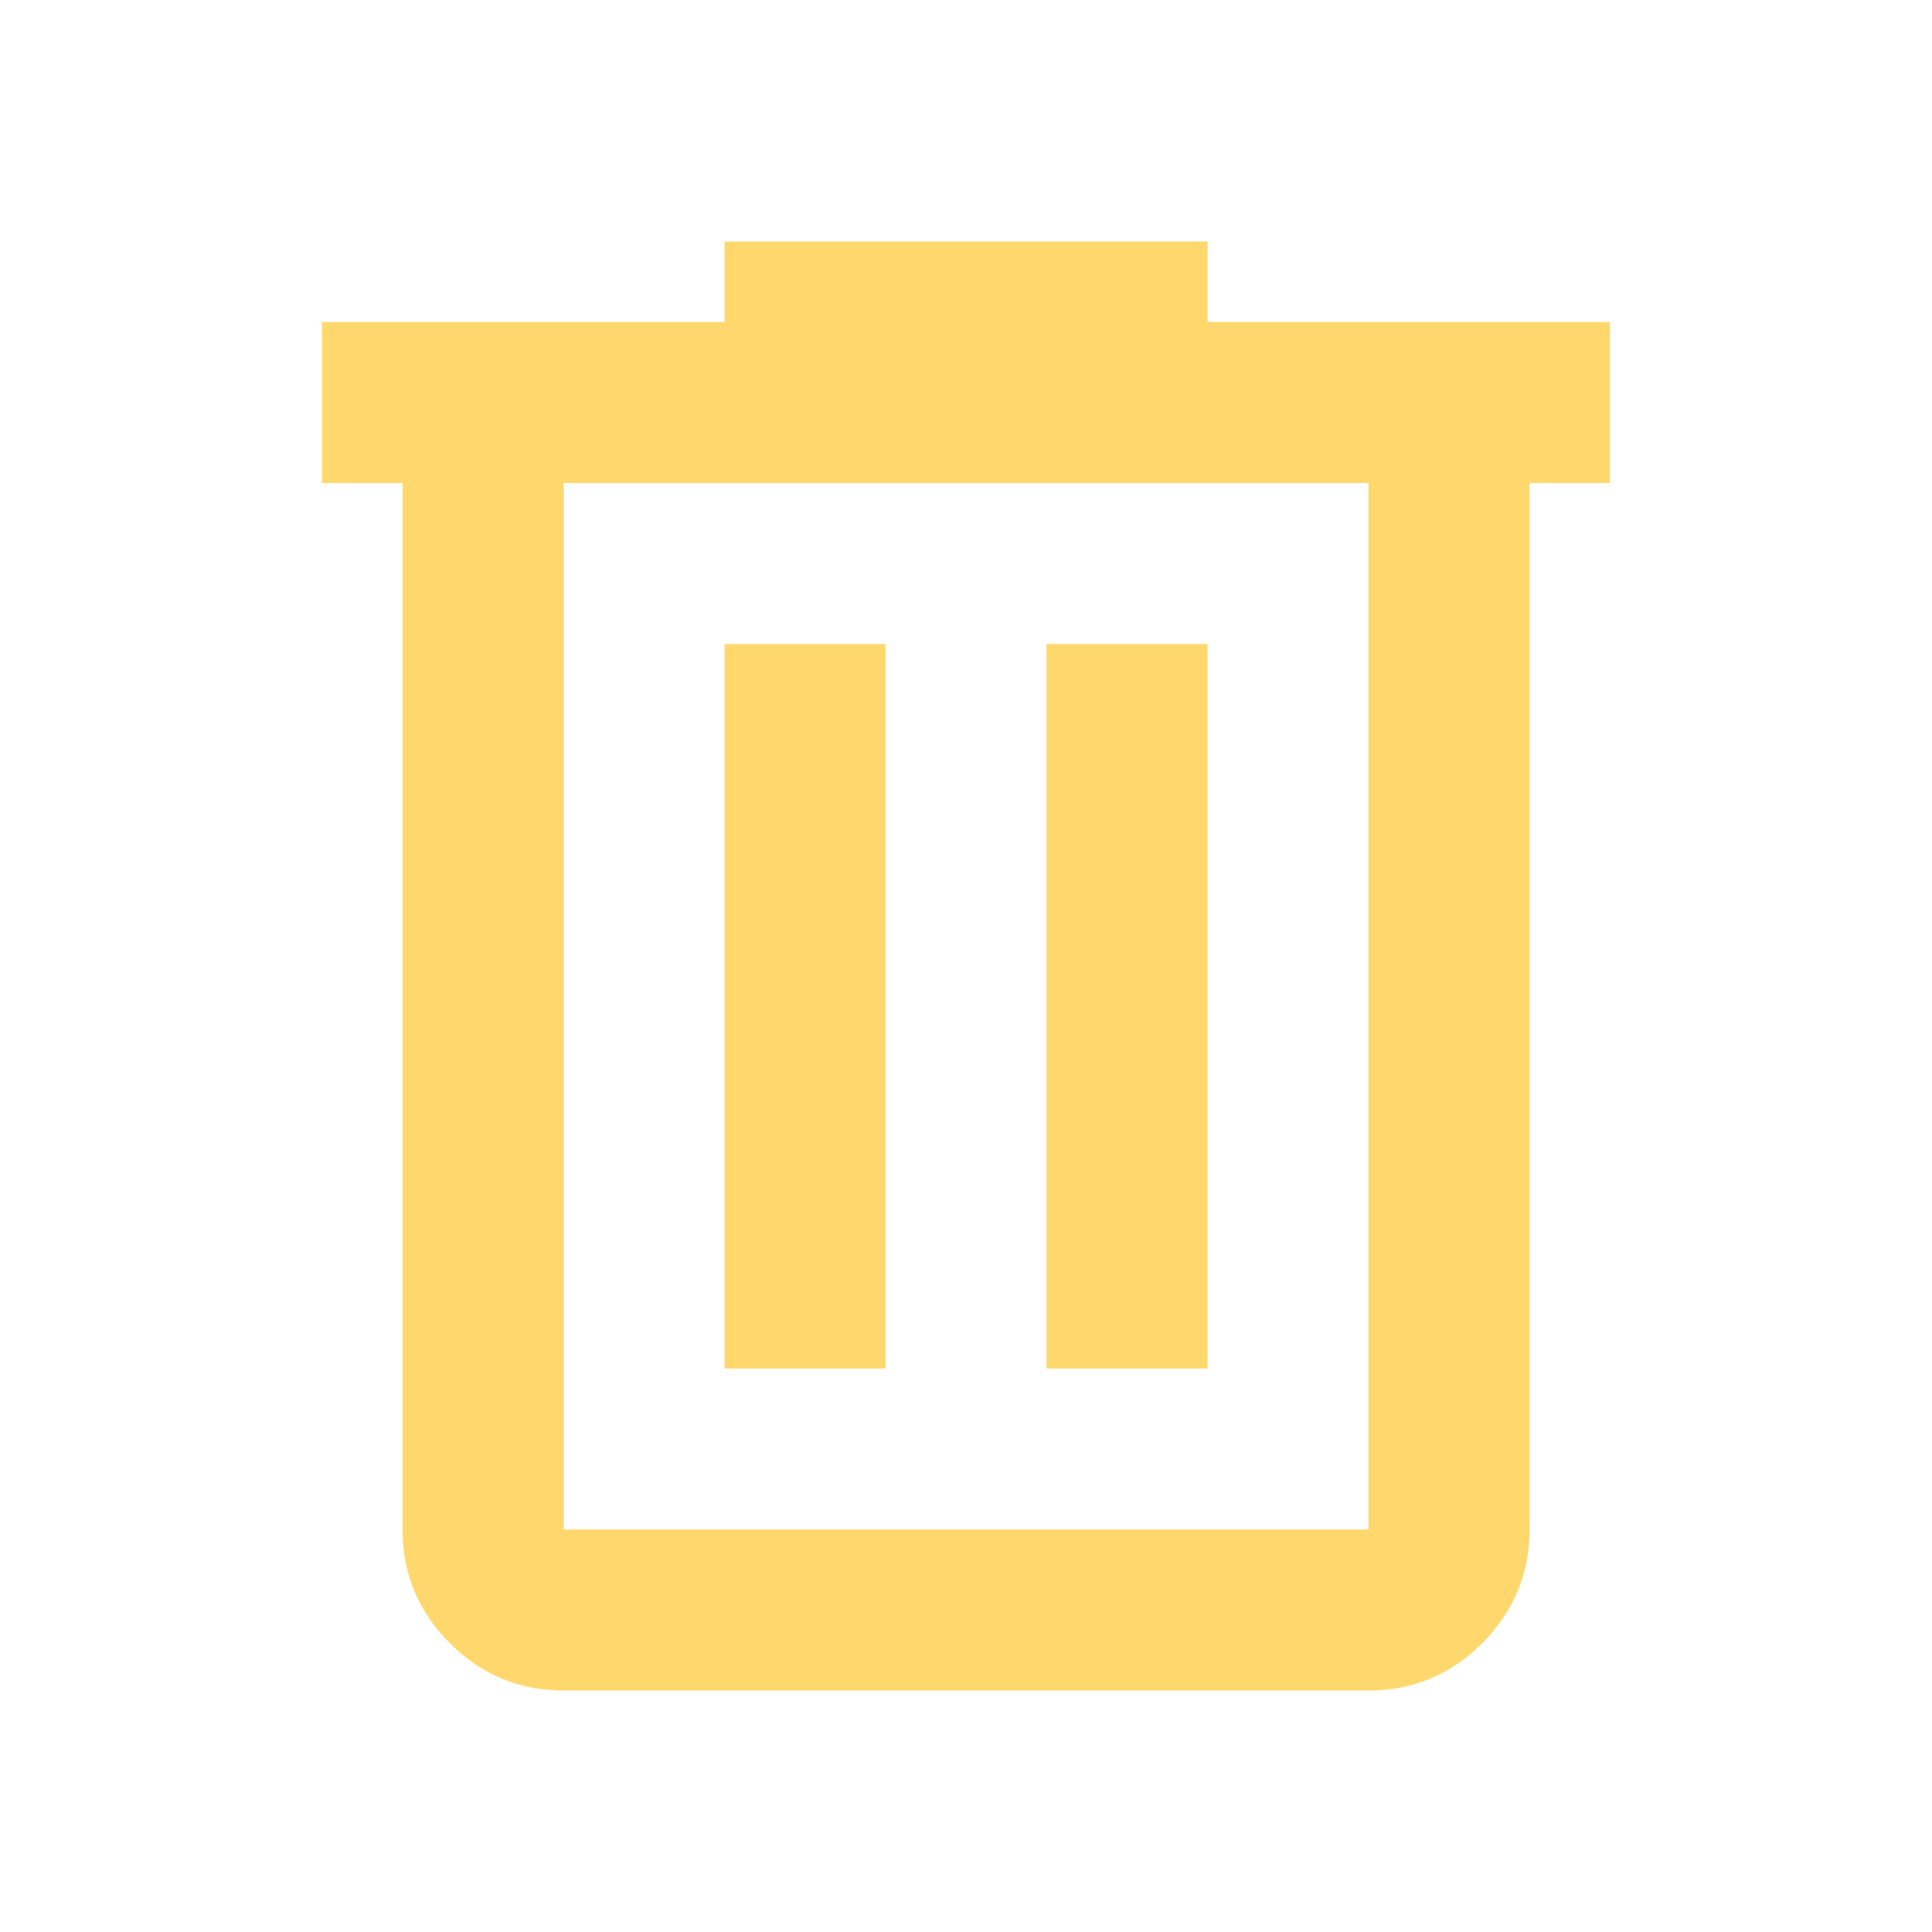
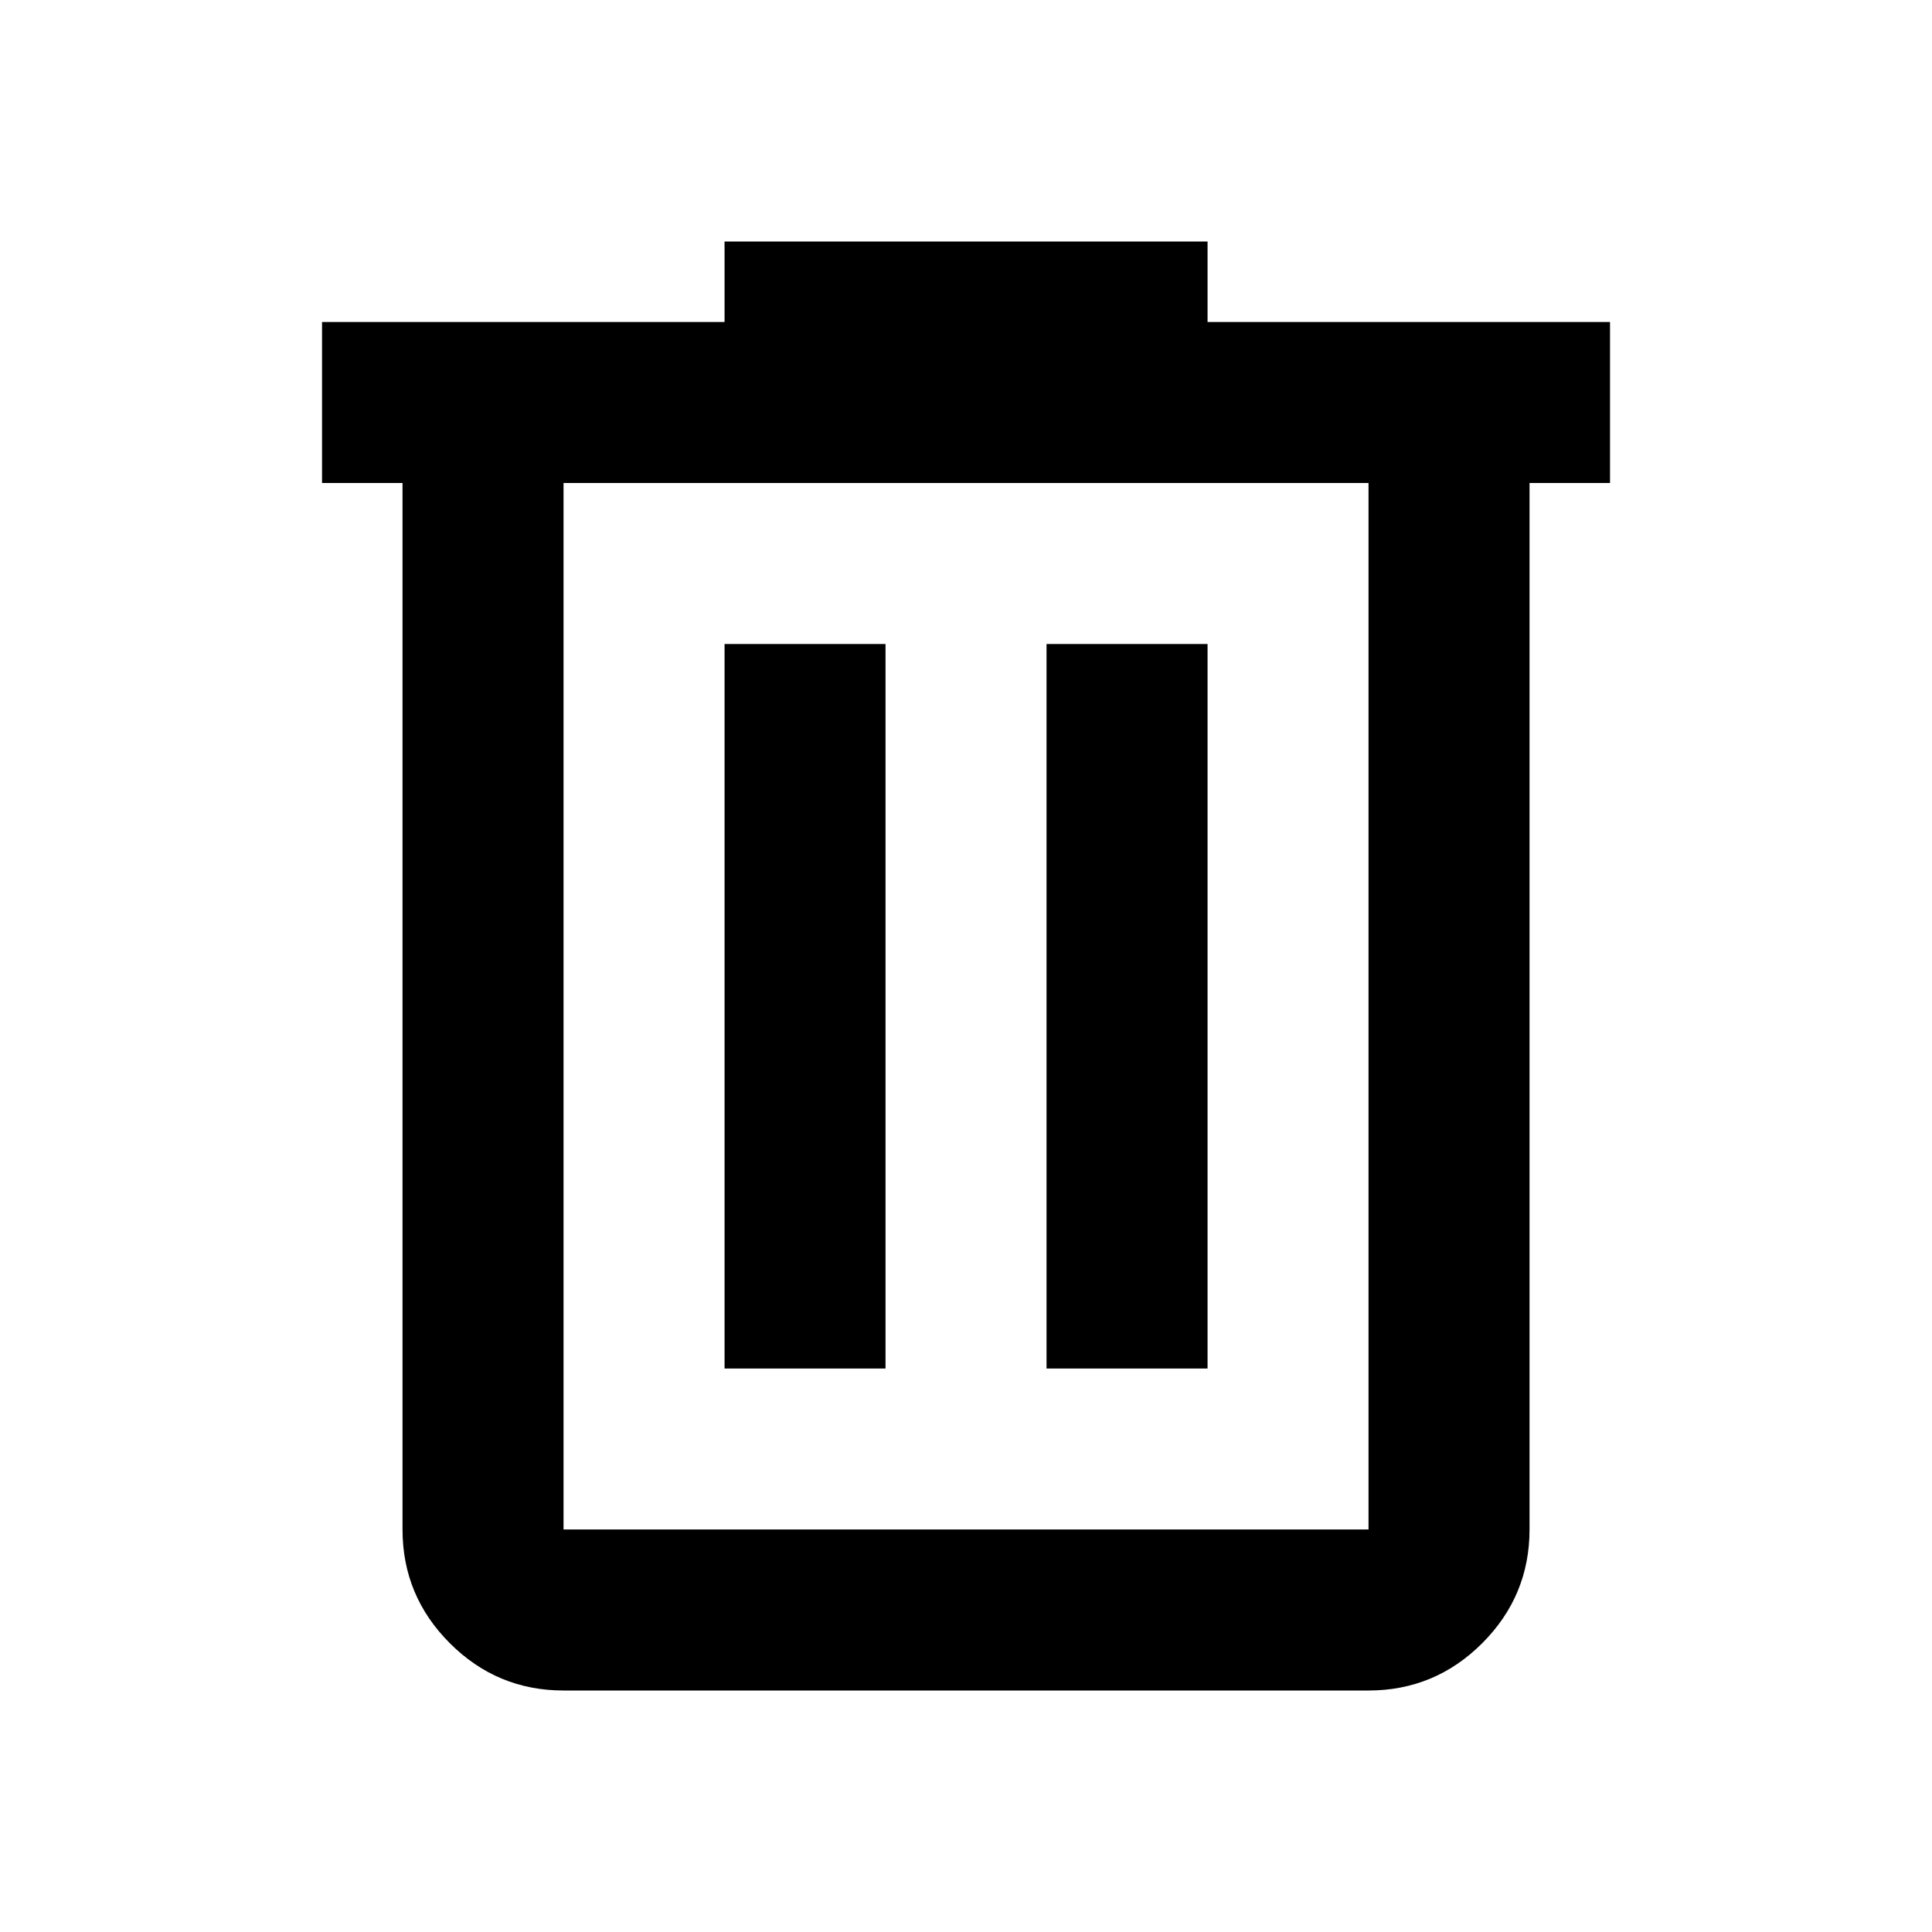
<svg xmlns="http://www.w3.org/2000/svg" width="35" height="35" viewBox="0 0 35 35" fill="none">
  <mask id="mask0_191_53" style="mask-type:alpha" maskUnits="userSpaceOnUse" x="0" y="0" width="35" height="35">
    <rect width="35" height="35" fill="#D9D9D9" />
  </mask>
  <g mask="url(#mask0_191_53)">
-     <path d="M10.209 30.625C9.407 30.625 8.72 30.339 8.149 29.768C7.578 29.197 7.292 28.51 7.292 27.708V8.75H5.834V5.833H13.126V4.375H21.876V5.833H29.167V8.75H27.709V27.708C27.709 28.51 27.423 29.197 26.852 29.768C26.281 30.339 25.594 30.625 24.792 30.625H10.209ZM24.792 8.75H10.209V27.708H24.792V8.75ZM13.126 24.792H16.042V11.667H13.126V24.792ZM18.959 24.792H21.876V11.667H18.959V24.792Z" fill="#FFD86D" />
+     <path d="M10.209 30.625C9.407 30.625 8.72 30.339 8.149 29.768C7.578 29.197 7.292 28.51 7.292 27.708V8.75H5.834V5.833H13.126V4.375H21.876V5.833H29.167V8.75H27.709V27.708C27.709 28.51 27.423 29.197 26.852 29.768C26.281 30.339 25.594 30.625 24.792 30.625H10.209ZM24.792 8.75H10.209V27.708H24.792V8.75ZM13.126 24.792H16.042V11.667H13.126V24.792ZM18.959 24.792H21.876V11.667H18.959V24.792Z" fill="#000000" />
  </g>
</svg>
